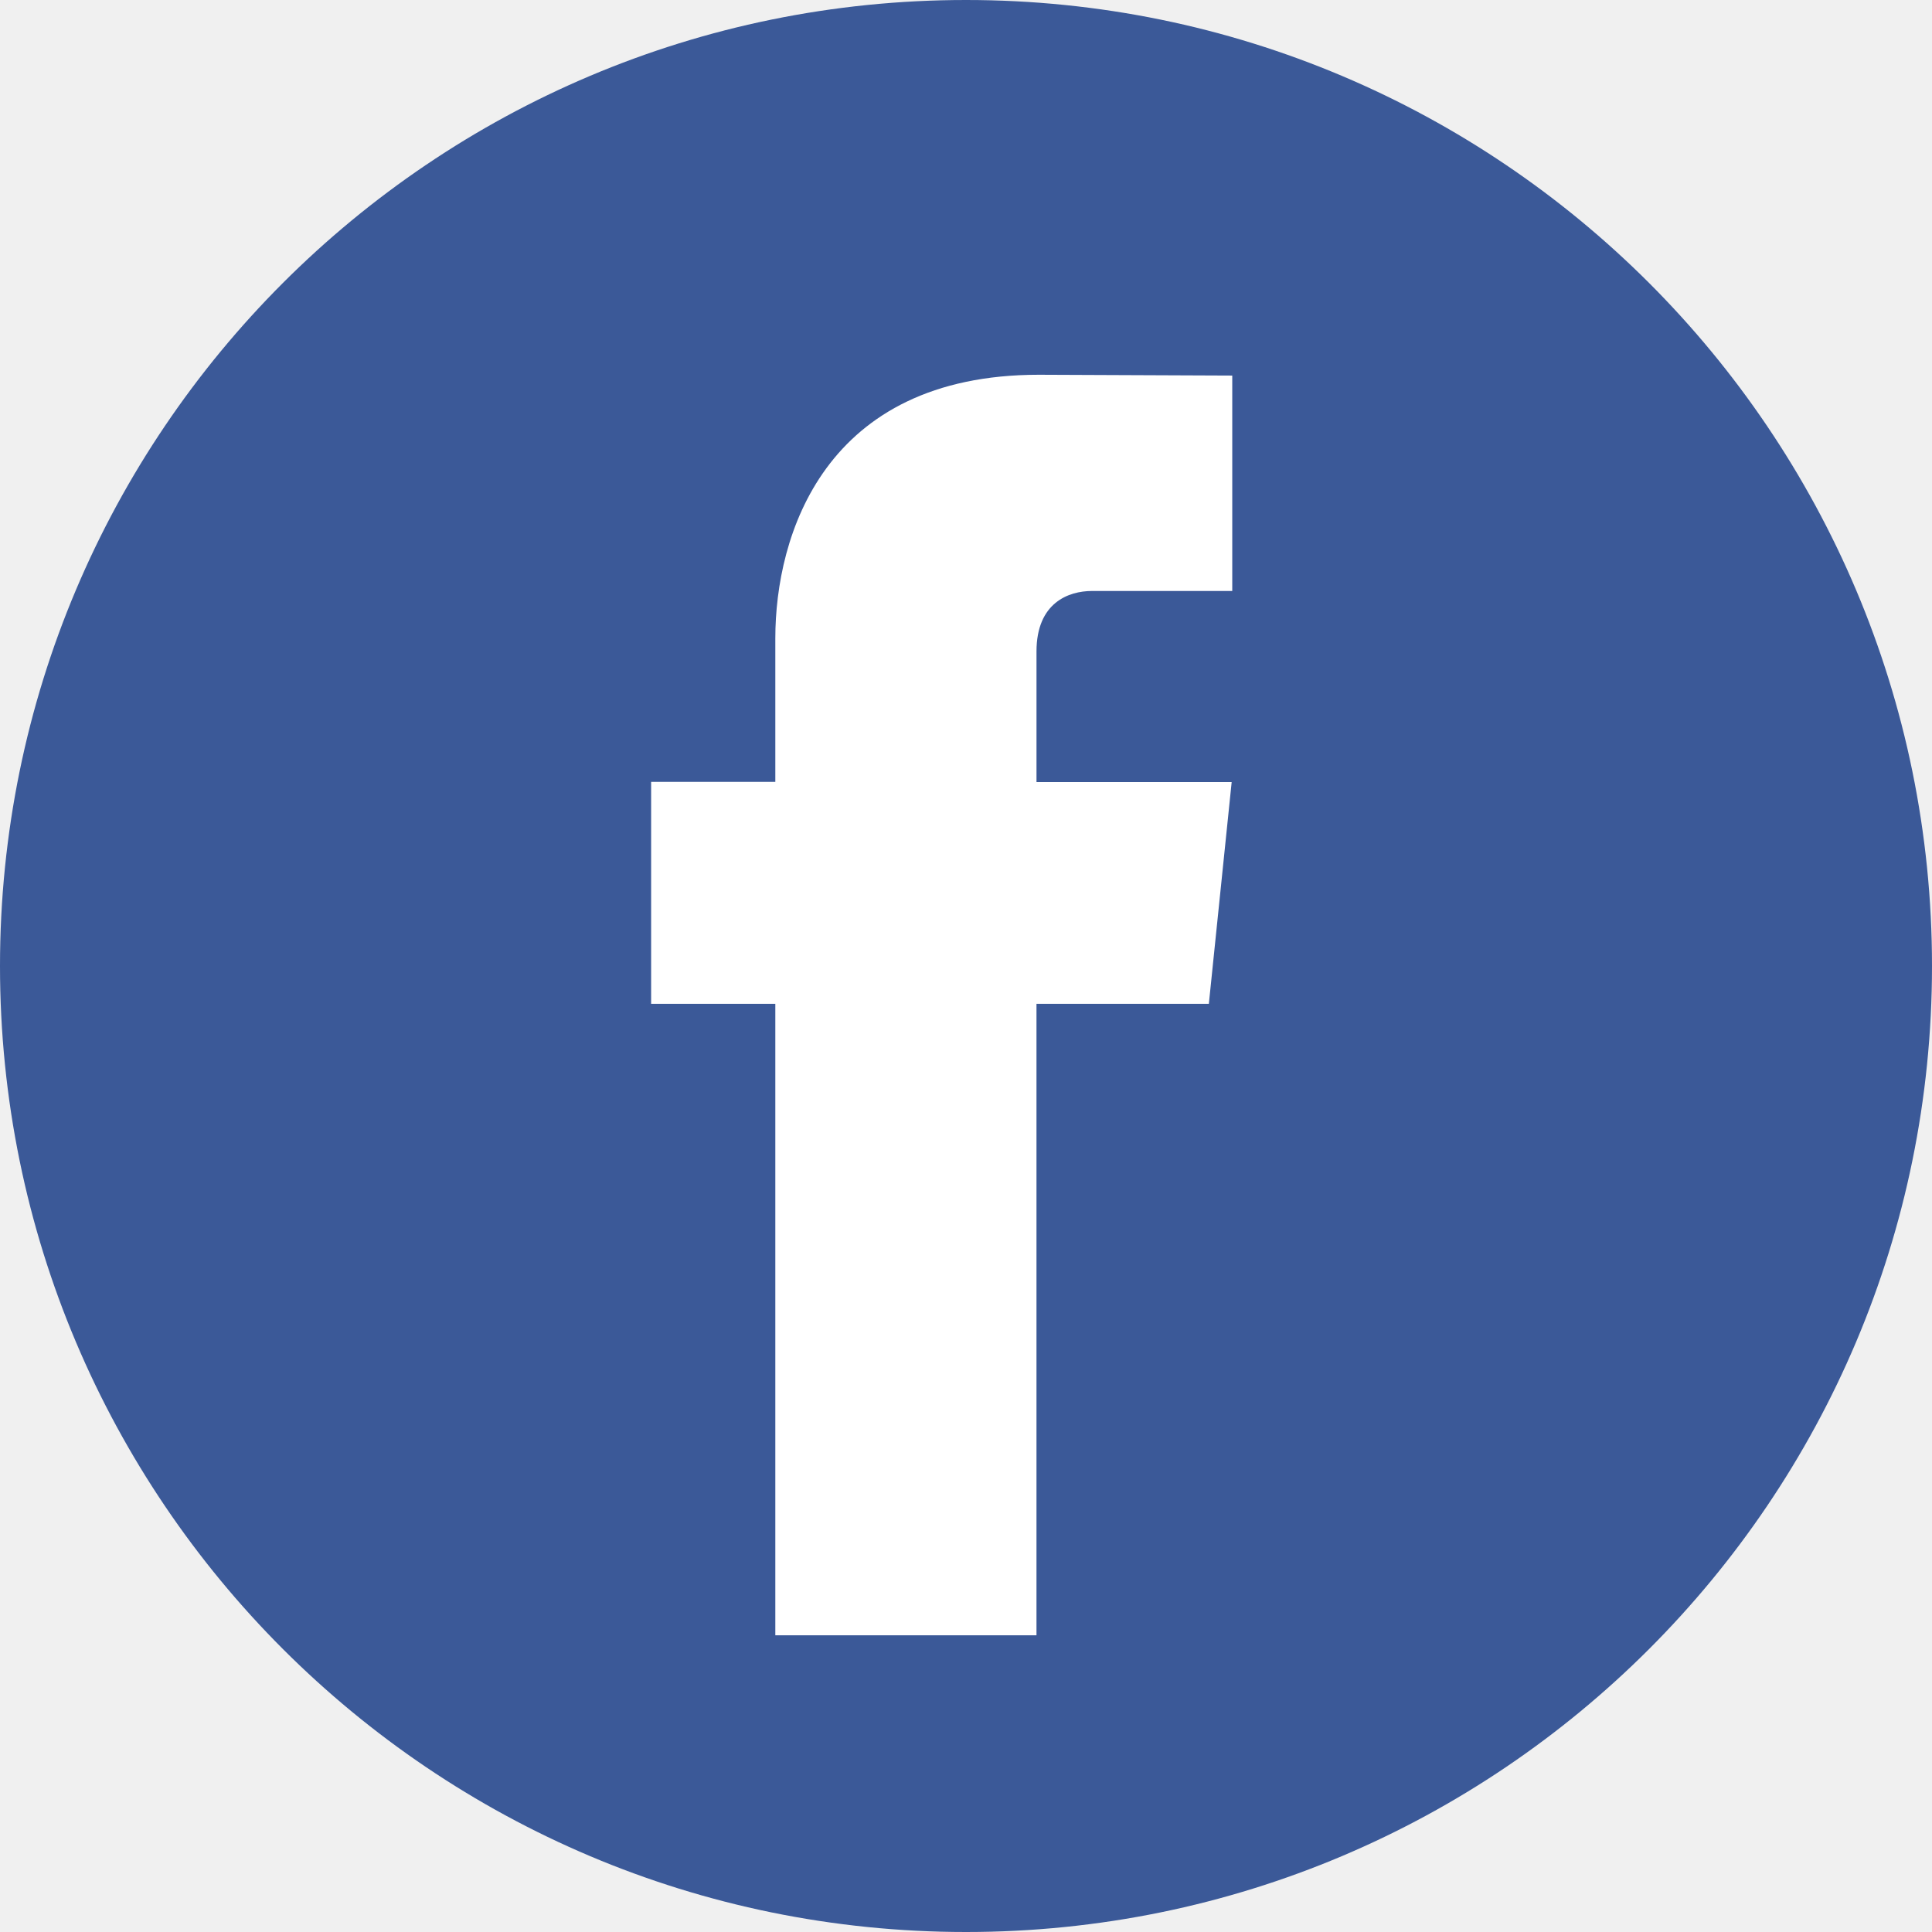
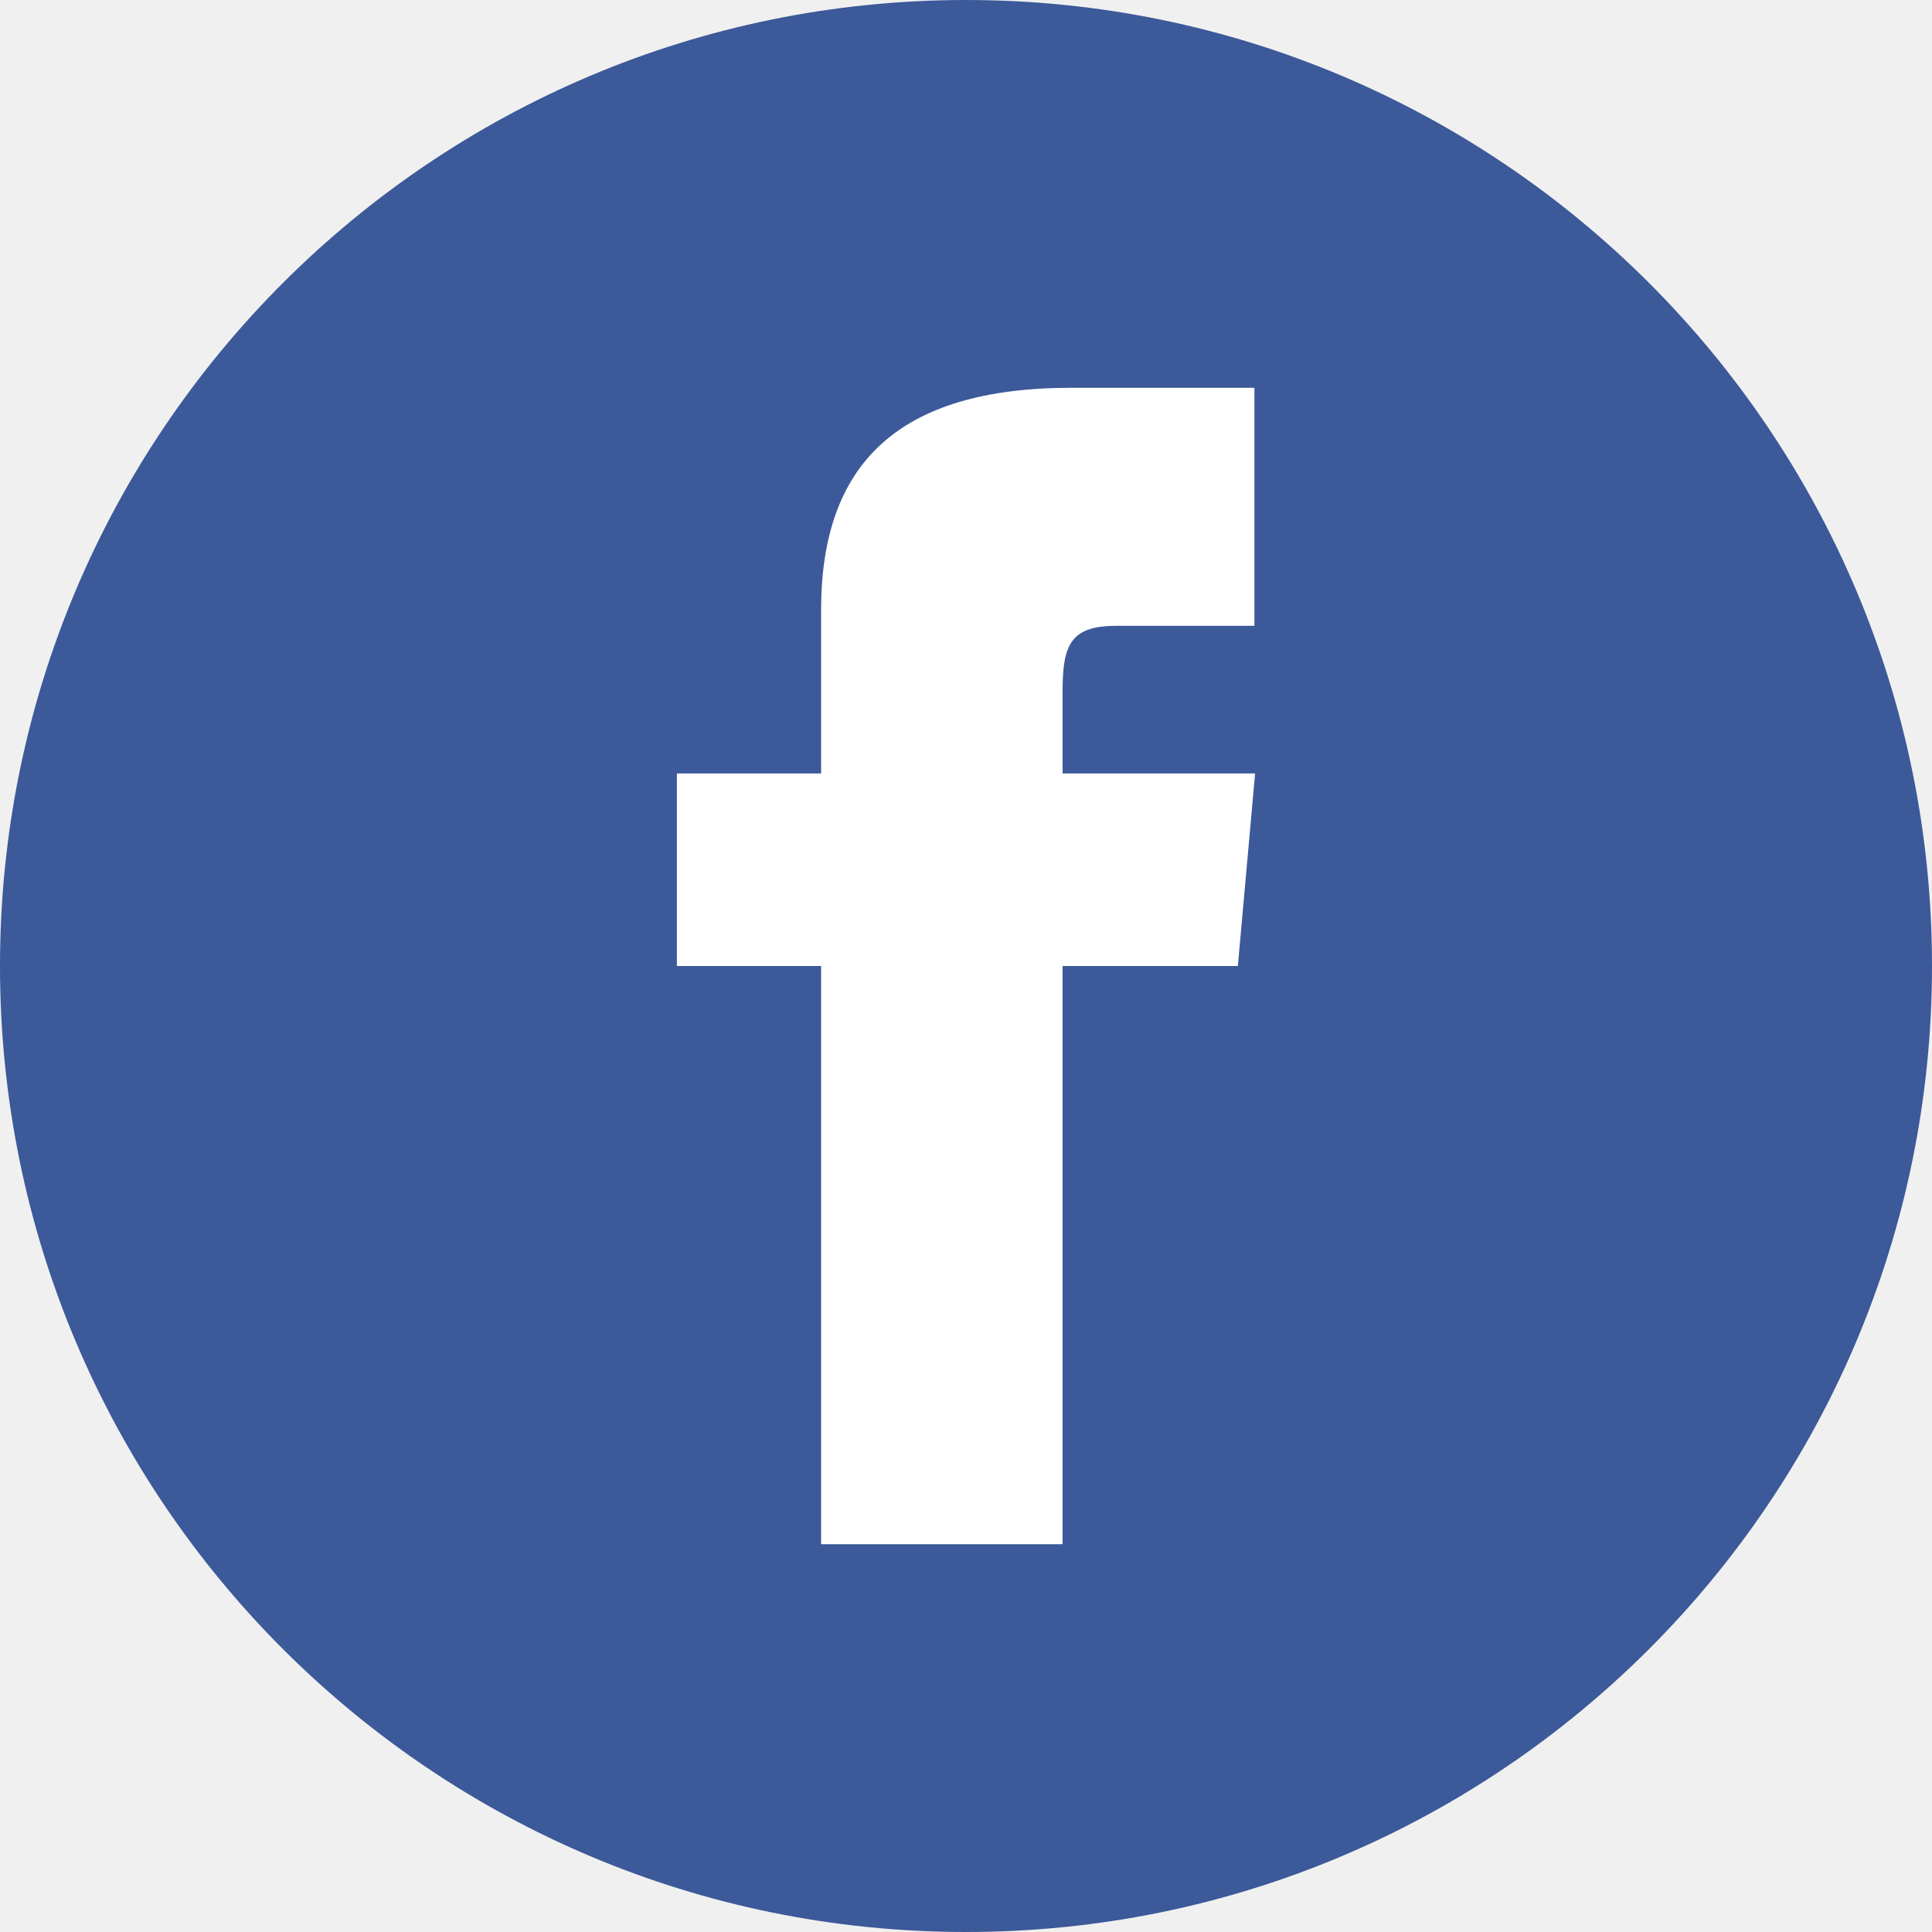
- <svg xmlns="http://www.w3.org/2000/svg" version="1.1" width="512" height="512" x="0" y="0" viewBox="0 0 112.196 112.196" style="enable-background:new 0 0 512 512" xml:space="preserve" class="">
-   <g>
-     <g>
-       <circle style="" cx="56.098" cy="56.098" r="56.098" fill="#3b5998" data-original="#3b5998" class="" />
-       <path style="" d="M70.201,58.294h-10.01v36.672H45.025V58.294h-7.213V45.406h7.213v-8.34   c0-5.964,2.833-15.303,15.301-15.303L71.56,21.81v12.51h-8.151c-1.337,0-3.217,0.668-3.217,3.513v7.585h11.334L70.201,58.294z" fill="#ffffff" data-original="#ffffff" class="" />
-     </g>
-     <g>
- </g>
-     <g>
- </g>
-     <g>
- </g>
-     <g>
- </g>
-     <g>
- </g>
-     <g>
- </g>
-     <g>
- </g>
-     <g>
- </g>
-     <g>
- </g>
-     <g>
- </g>
-     <g>
- </g>
-     <g>
- </g>
-     <g>
- </g>
-     <g>
- </g>
-     <g>
- </g>
-   </g>
+ <svg xmlns="http://www.w3.org/2000/svg" id="Livello_1" data-name="Livello 1" viewBox="0 0 28 28">
+   <defs>
+     <style>.cls-1{fill:#3c5999;}.cls-2{fill:#fff;}</style>
+   </defs>
+   <circle class="cls-1" cx="14" cy="14" r="14" />
+   <path class="cls-2" d="M11.9,11.21H9.81V14H11.9v8.38h3.5V14h2.54l.25-2.79H15.4V10c0-.67.13-.93.78-.93h2V5.62H15.53c-2.51,0-3.63,1.1-3.63,3.22Z" />
</svg>
